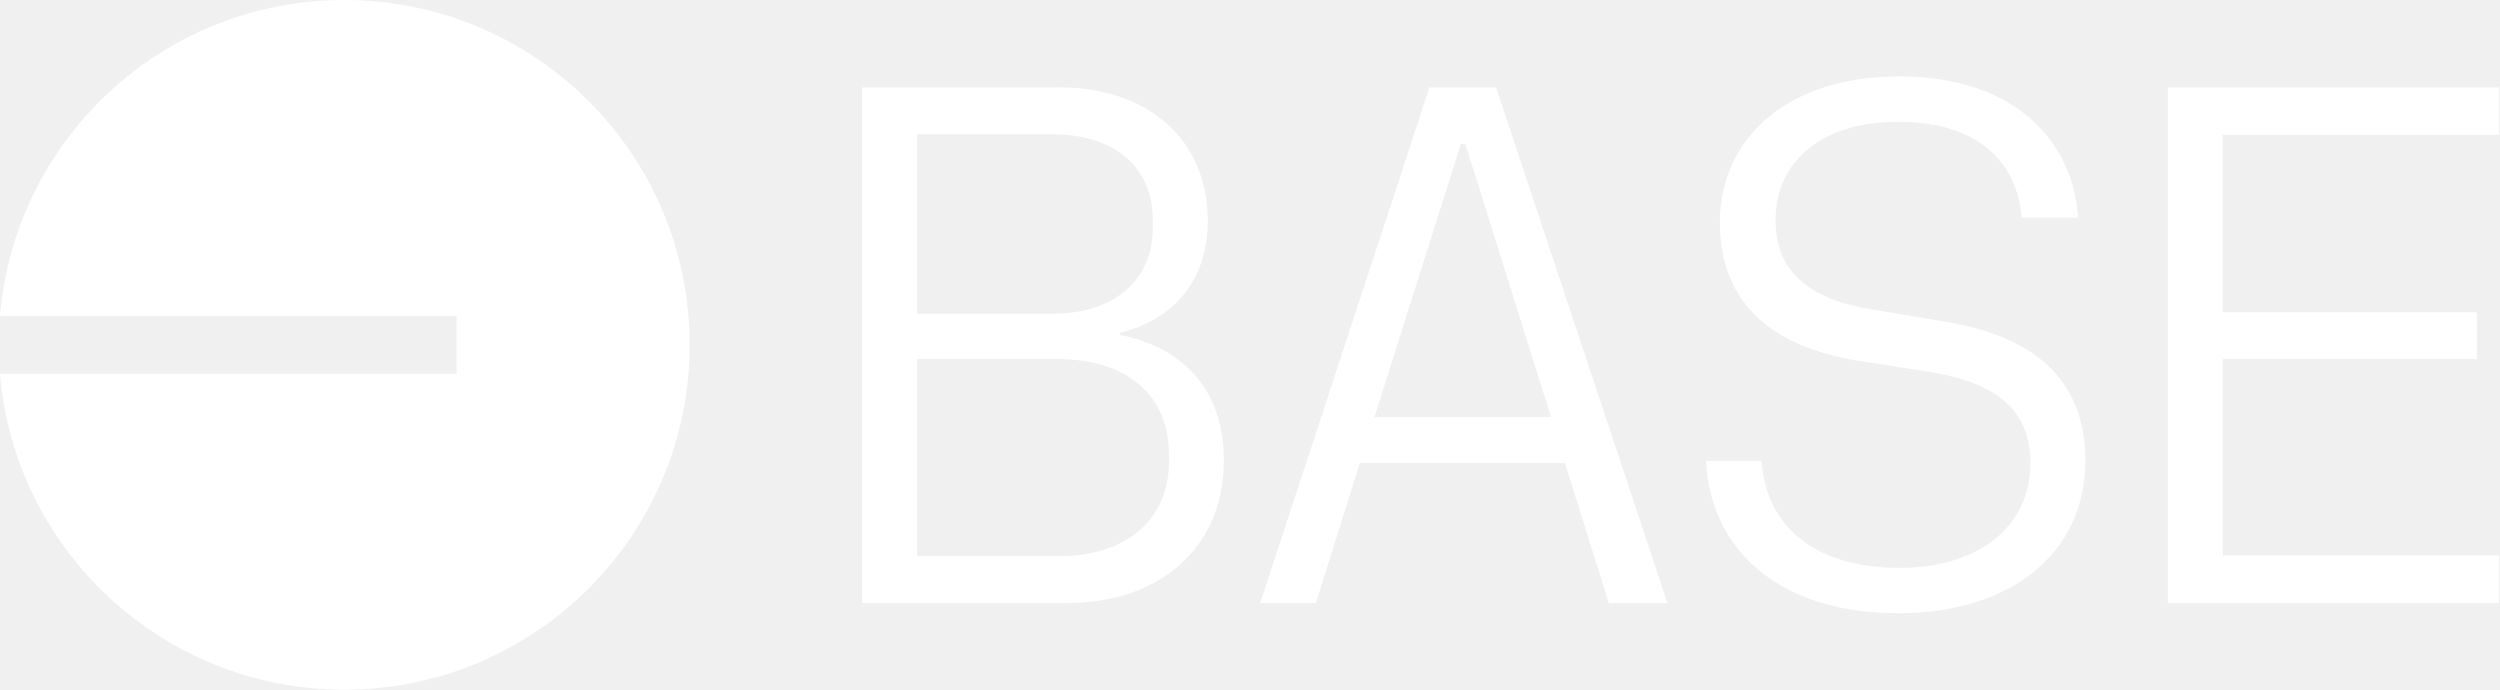
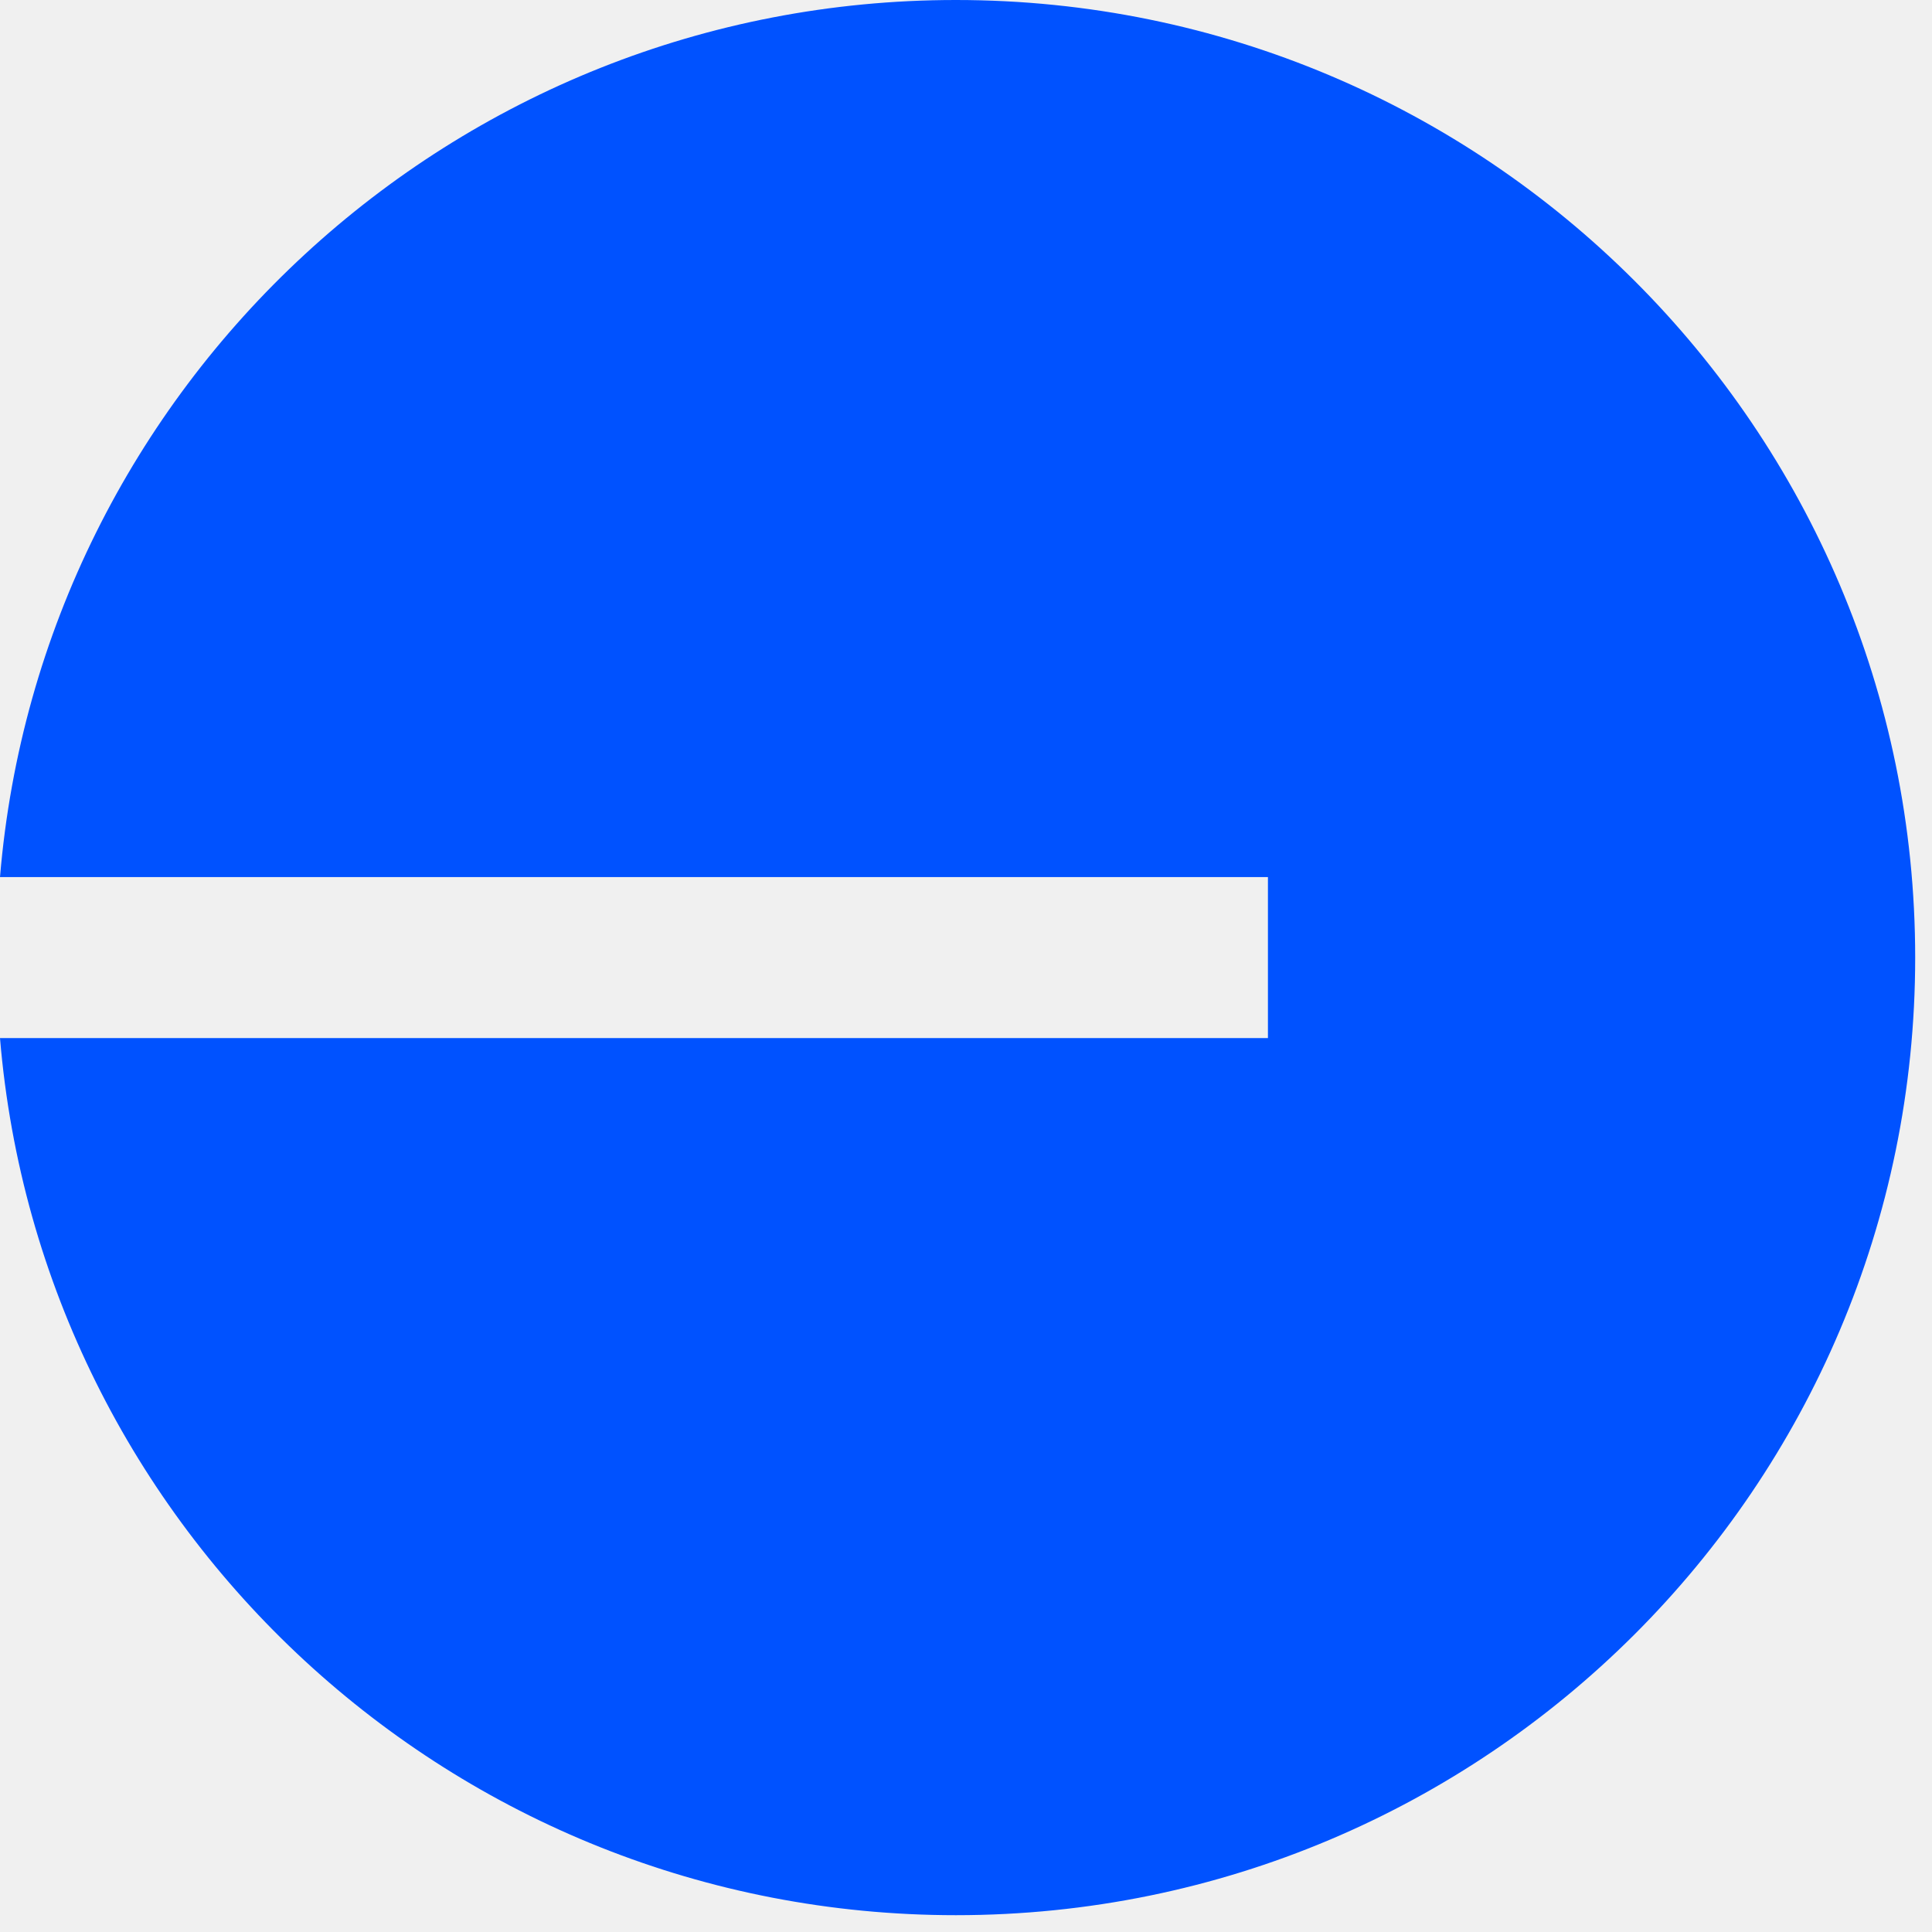
- <svg xmlns="http://www.w3.org/2000/svg" width="116" height="32" viewBox="0 0 116 32" fill="none">
-   <path d="M15.972 32C24.824 32 32 24.837 32 16C32 7.163 24.824 0 15.972 0C7.574 0 0.684 6.448 0 14.655H21.185V17.345H1.15063e-07C0.684 25.552 7.574 32 15.972 32Z" fill="white" />
-   <path d="M40 27.979H49.515C53.763 27.979 56.787 25.464 56.787 21.352C56.787 18.158 54.952 16.119 51.962 15.541V15.439C54.477 14.828 56.04 12.992 56.04 10.24C56.04 6.434 53.219 4.055 49.175 4.055H40V27.979ZM53.491 10.546C53.491 12.992 51.724 14.556 48.835 14.556H42.549V6.23H48.835C51.724 6.23 53.491 7.759 53.491 10.206V10.546ZM54.239 21.42C54.239 24.071 52.302 25.804 49.141 25.804H42.549V16.663H49.107C52.268 16.663 54.239 18.328 54.239 21.08V21.42Z" fill="white" />
-   <path d="M74.65 27.979H77.369L69.417 4.055H66.325L58.474 27.979H61.057L63.096 21.488H72.611L74.65 27.979ZM67.786 6.672H67.99L71.966 19.347H63.776L67.786 6.672Z" fill="white" />
-   <path d="M88.095 28.455C93.329 28.455 96.761 25.634 96.761 21.386C96.761 17.444 94.178 15.575 90.27 14.93L86.804 14.352C84.153 13.91 82.386 12.755 82.386 10.206C82.386 7.623 84.357 5.652 88.095 5.652C91.731 5.652 93.6 7.487 93.804 10.104H96.421C96.217 6.638 93.566 3.545 88.129 3.545C82.76 3.545 79.803 6.57 79.803 10.308C79.803 14.284 82.488 16.119 86.158 16.731L89.659 17.274C92.581 17.784 94.212 18.973 94.212 21.488C94.212 24.445 91.799 26.348 88.129 26.348C84.323 26.348 81.944 24.513 81.74 21.386H79.158C79.362 25.464 82.488 28.455 88.095 28.455Z" fill="white" />
-   <path d="M100.589 4.055V27.979H115.949V25.77H103.138V16.663H114.929V14.488H103.138V6.264H115.949V4.055H100.589Z" fill="white" />
+ <svg xmlns="http://www.w3.org/2000/svg" width="111" height="111" viewBox="0 0 111 111" fill="none">
+   <path d="M54.921 110.034C85.359 110.034 110.034 85.402 110.034 55.017C110.034 24.632 85.359 0 54.921 0C26.043 0 2.353 22.171 0 50.392H72.847V59.642H3.9565e-07C2.353 87.862 26.043 110.034 54.921 110.034Z" fill="#0052FF" />
</svg>
